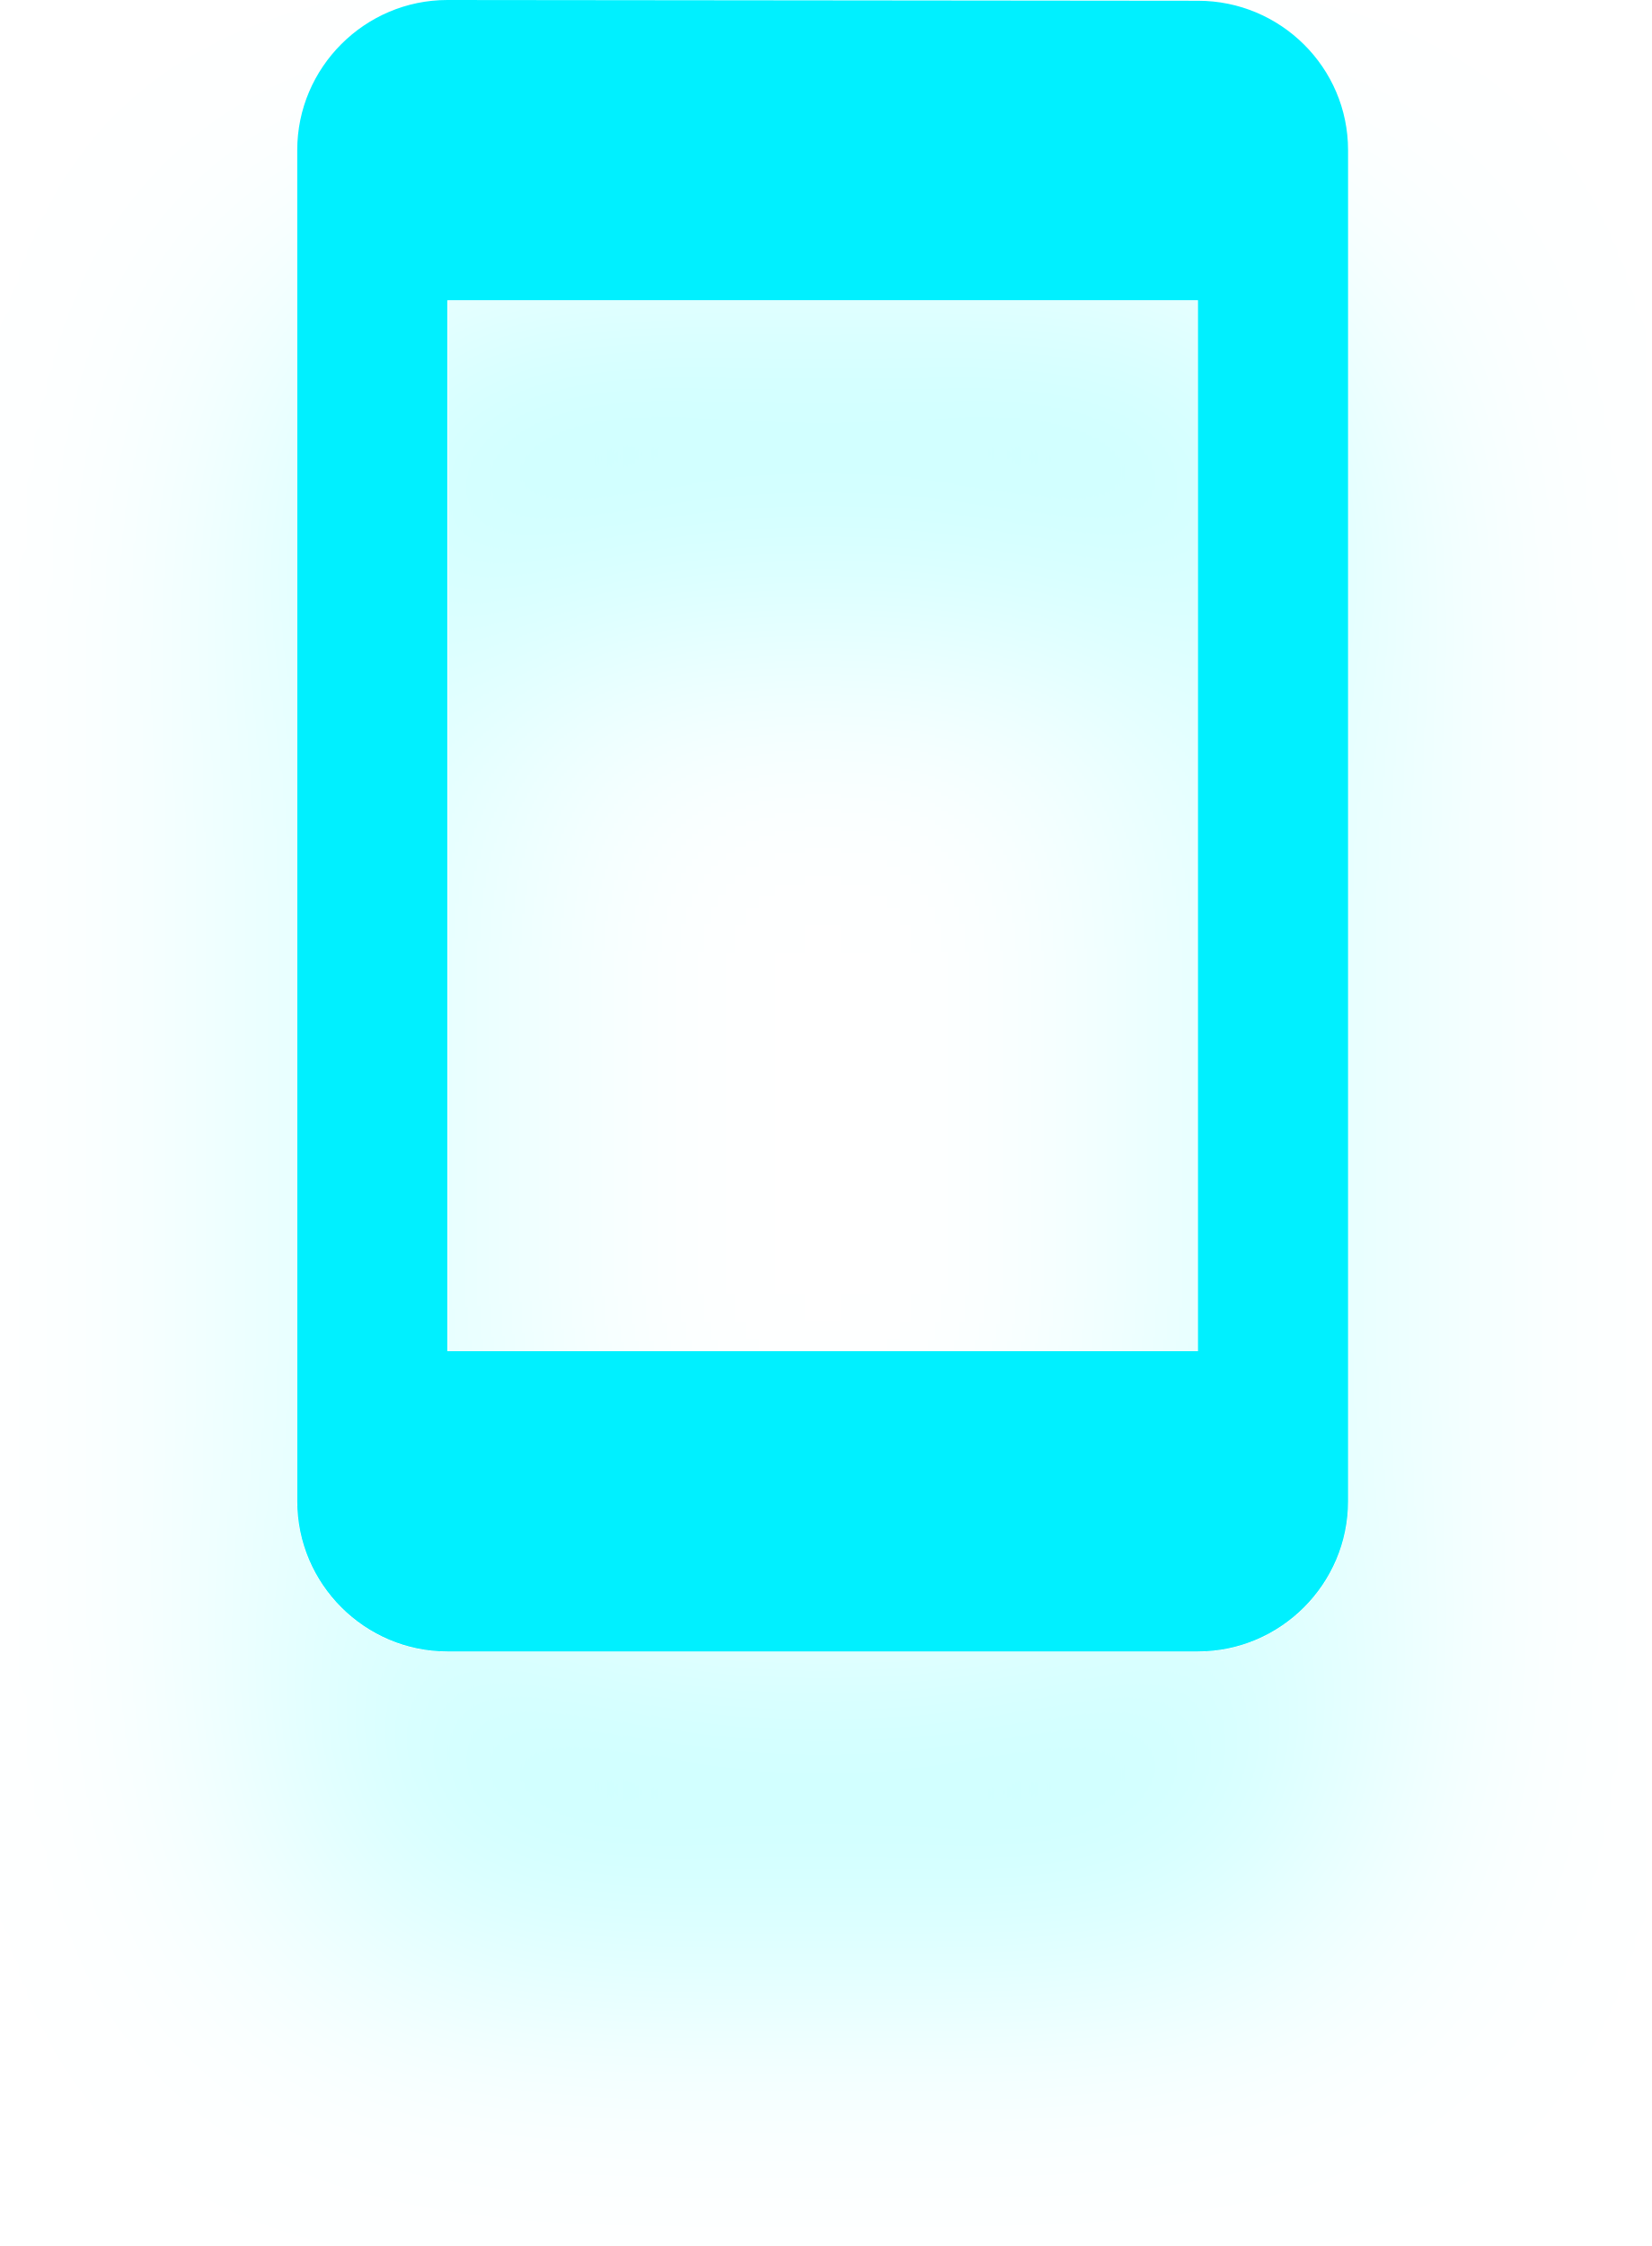
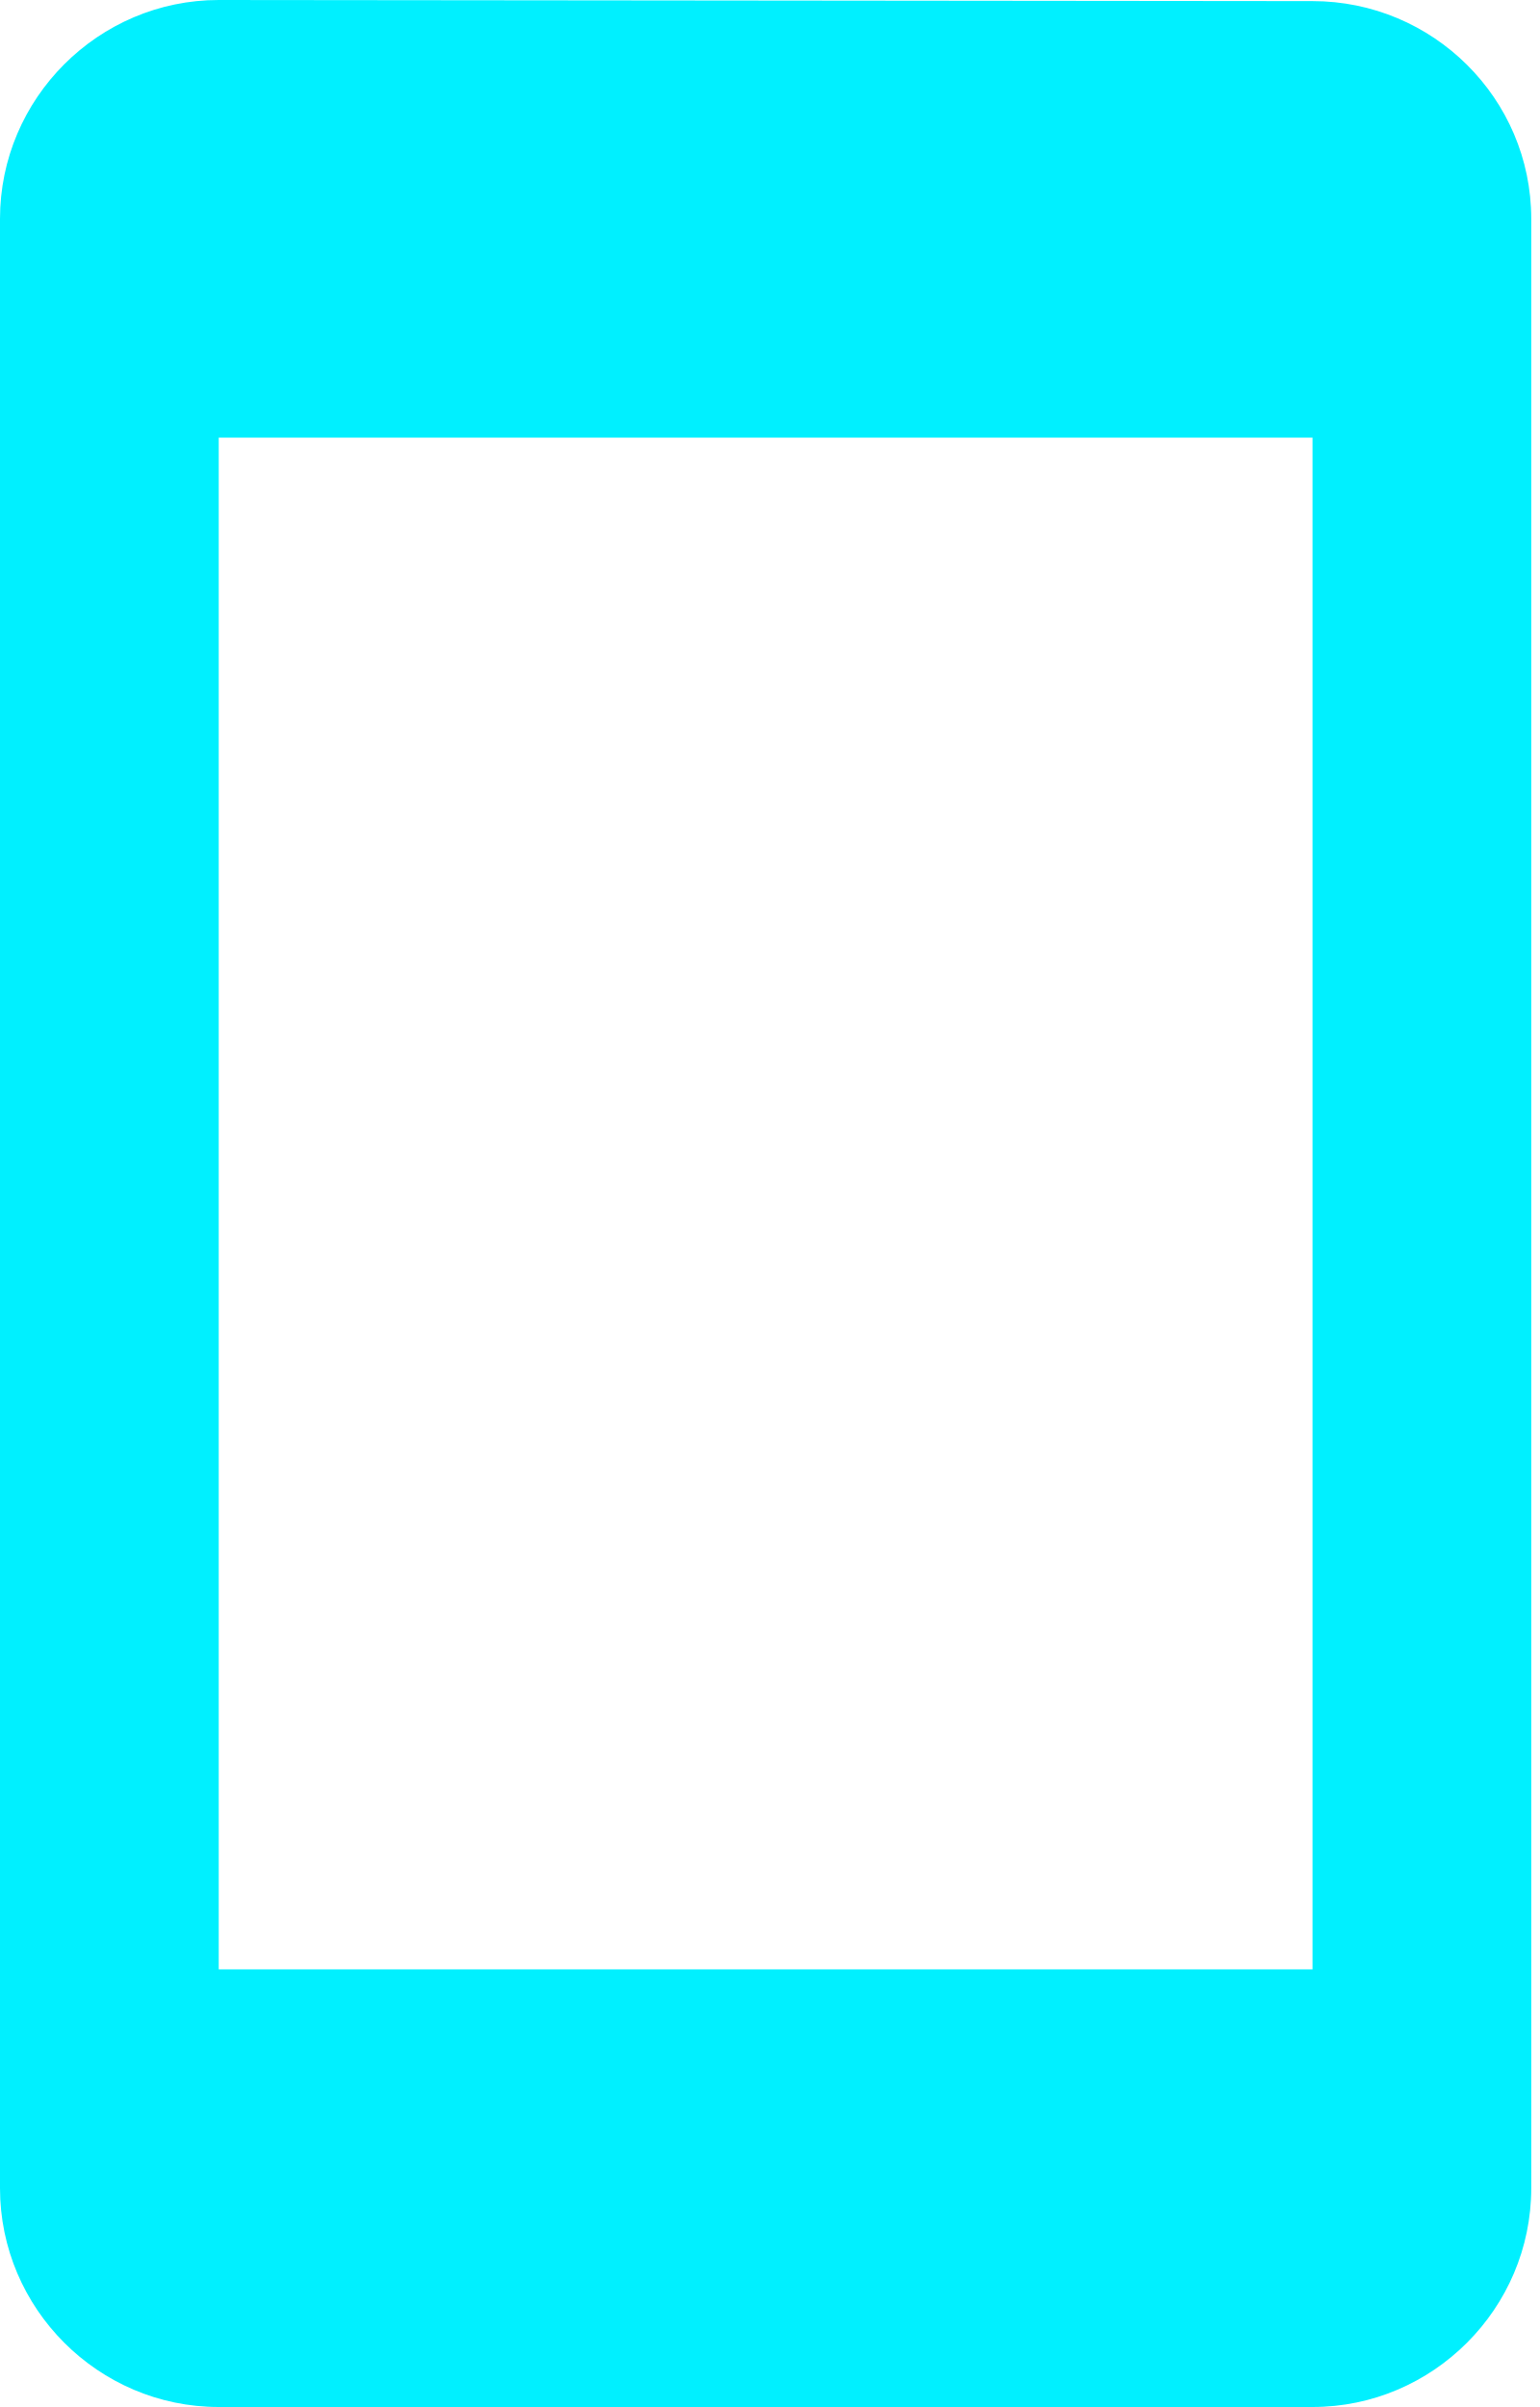
- <svg xmlns="http://www.w3.org/2000/svg" width="50" height="68" viewBox="0 0 50 68" fill="none">
-   <g filter="url(#filter0_d_580_178)">
-     <path d="M36.273 0.023L13.546 0C11.046 0 9 2.045 9 4.545V45.455C9 47.955 11.046 50 13.546 50H36.273C38.773 50 40.818 47.955 40.818 45.455V4.545C40.818 2.045 38.773 0.023 36.273 0.023ZM36.273 40.909H13.546V9.091H36.273V40.909Z" fill="#00F0FF" />
-   </g>
-   <defs>
-     <filter id="filter0_d_580_178" x="0" y="0" width="49.818" height="68" filterUnits="userSpaceOnUse" color-interpolation-filters="sRGB">
-       <feFlood flood-opacity="0" result="BackgroundImageFix" />
-       <feColorMatrix in="SourceAlpha" type="matrix" values="0 0 0 0 0 0 0 0 0 0 0 0 0 0 0 0 0 0 127 0" result="hardAlpha" />
-       <feOffset dy="9" />
-       <feGaussianBlur stdDeviation="4.5" />
-       <feComposite in2="hardAlpha" operator="out" />
-       <feColorMatrix type="matrix" values="0 0 0 0 0 0 0 0 0 1 0 0 0 0 1 0 0 0 0.25 0" />
-       <feBlend mode="normal" in2="BackgroundImageFix" result="effect1_dropShadow_580_178" />
-       <feBlend mode="normal" in="SourceGraphic" in2="effect1_dropShadow_580_178" result="shape" />
-     </filter>
-   </defs>
+ <svg xmlns="http://www.w3.org/2000/svg" width="32" height="50" viewBox="0 0 32 50" fill="none">
+   <path d="M27.273 0.023L4.545 0C2.045 0 0 2.045 0 4.545V45.455C0 47.955 2.045 50 4.545 50H27.273C29.773 50 31.818 47.955 31.818 45.455V4.545C31.818 2.045 29.773 0.023 27.273 0.023ZM27.273 40.909H4.545V9.091H27.273V40.909Z" fill="#00F0FF" />
</svg>
